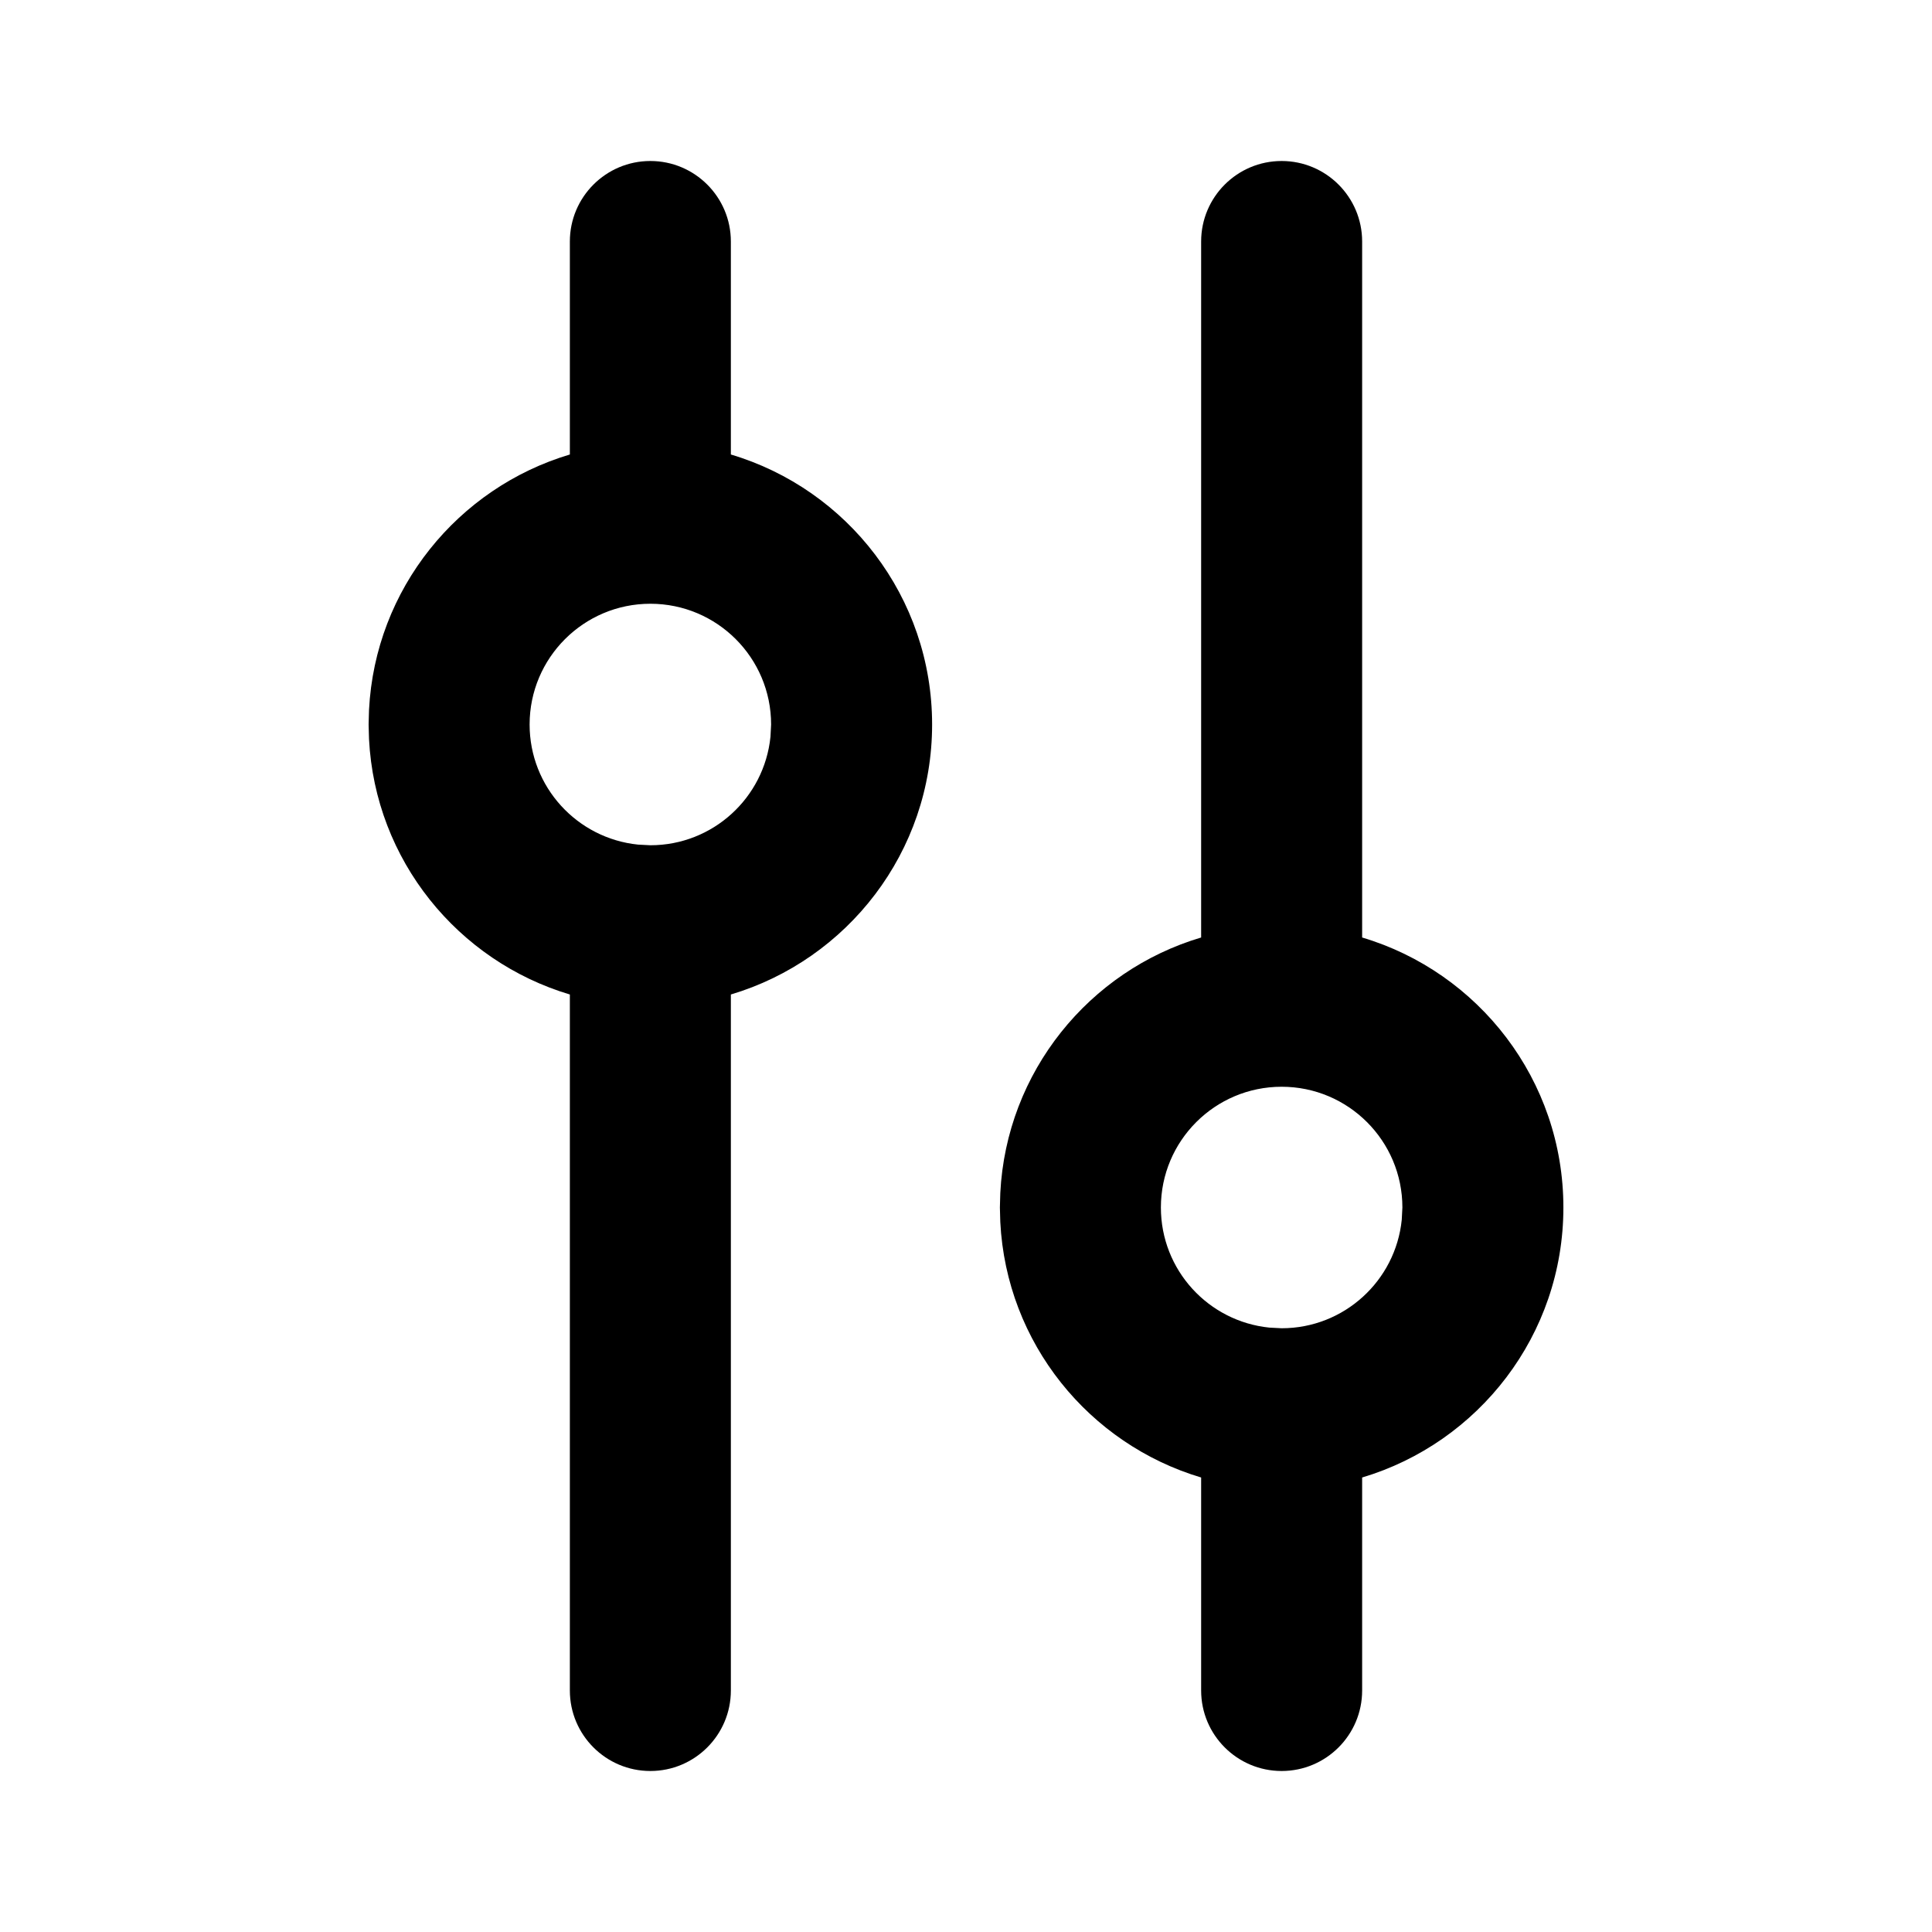
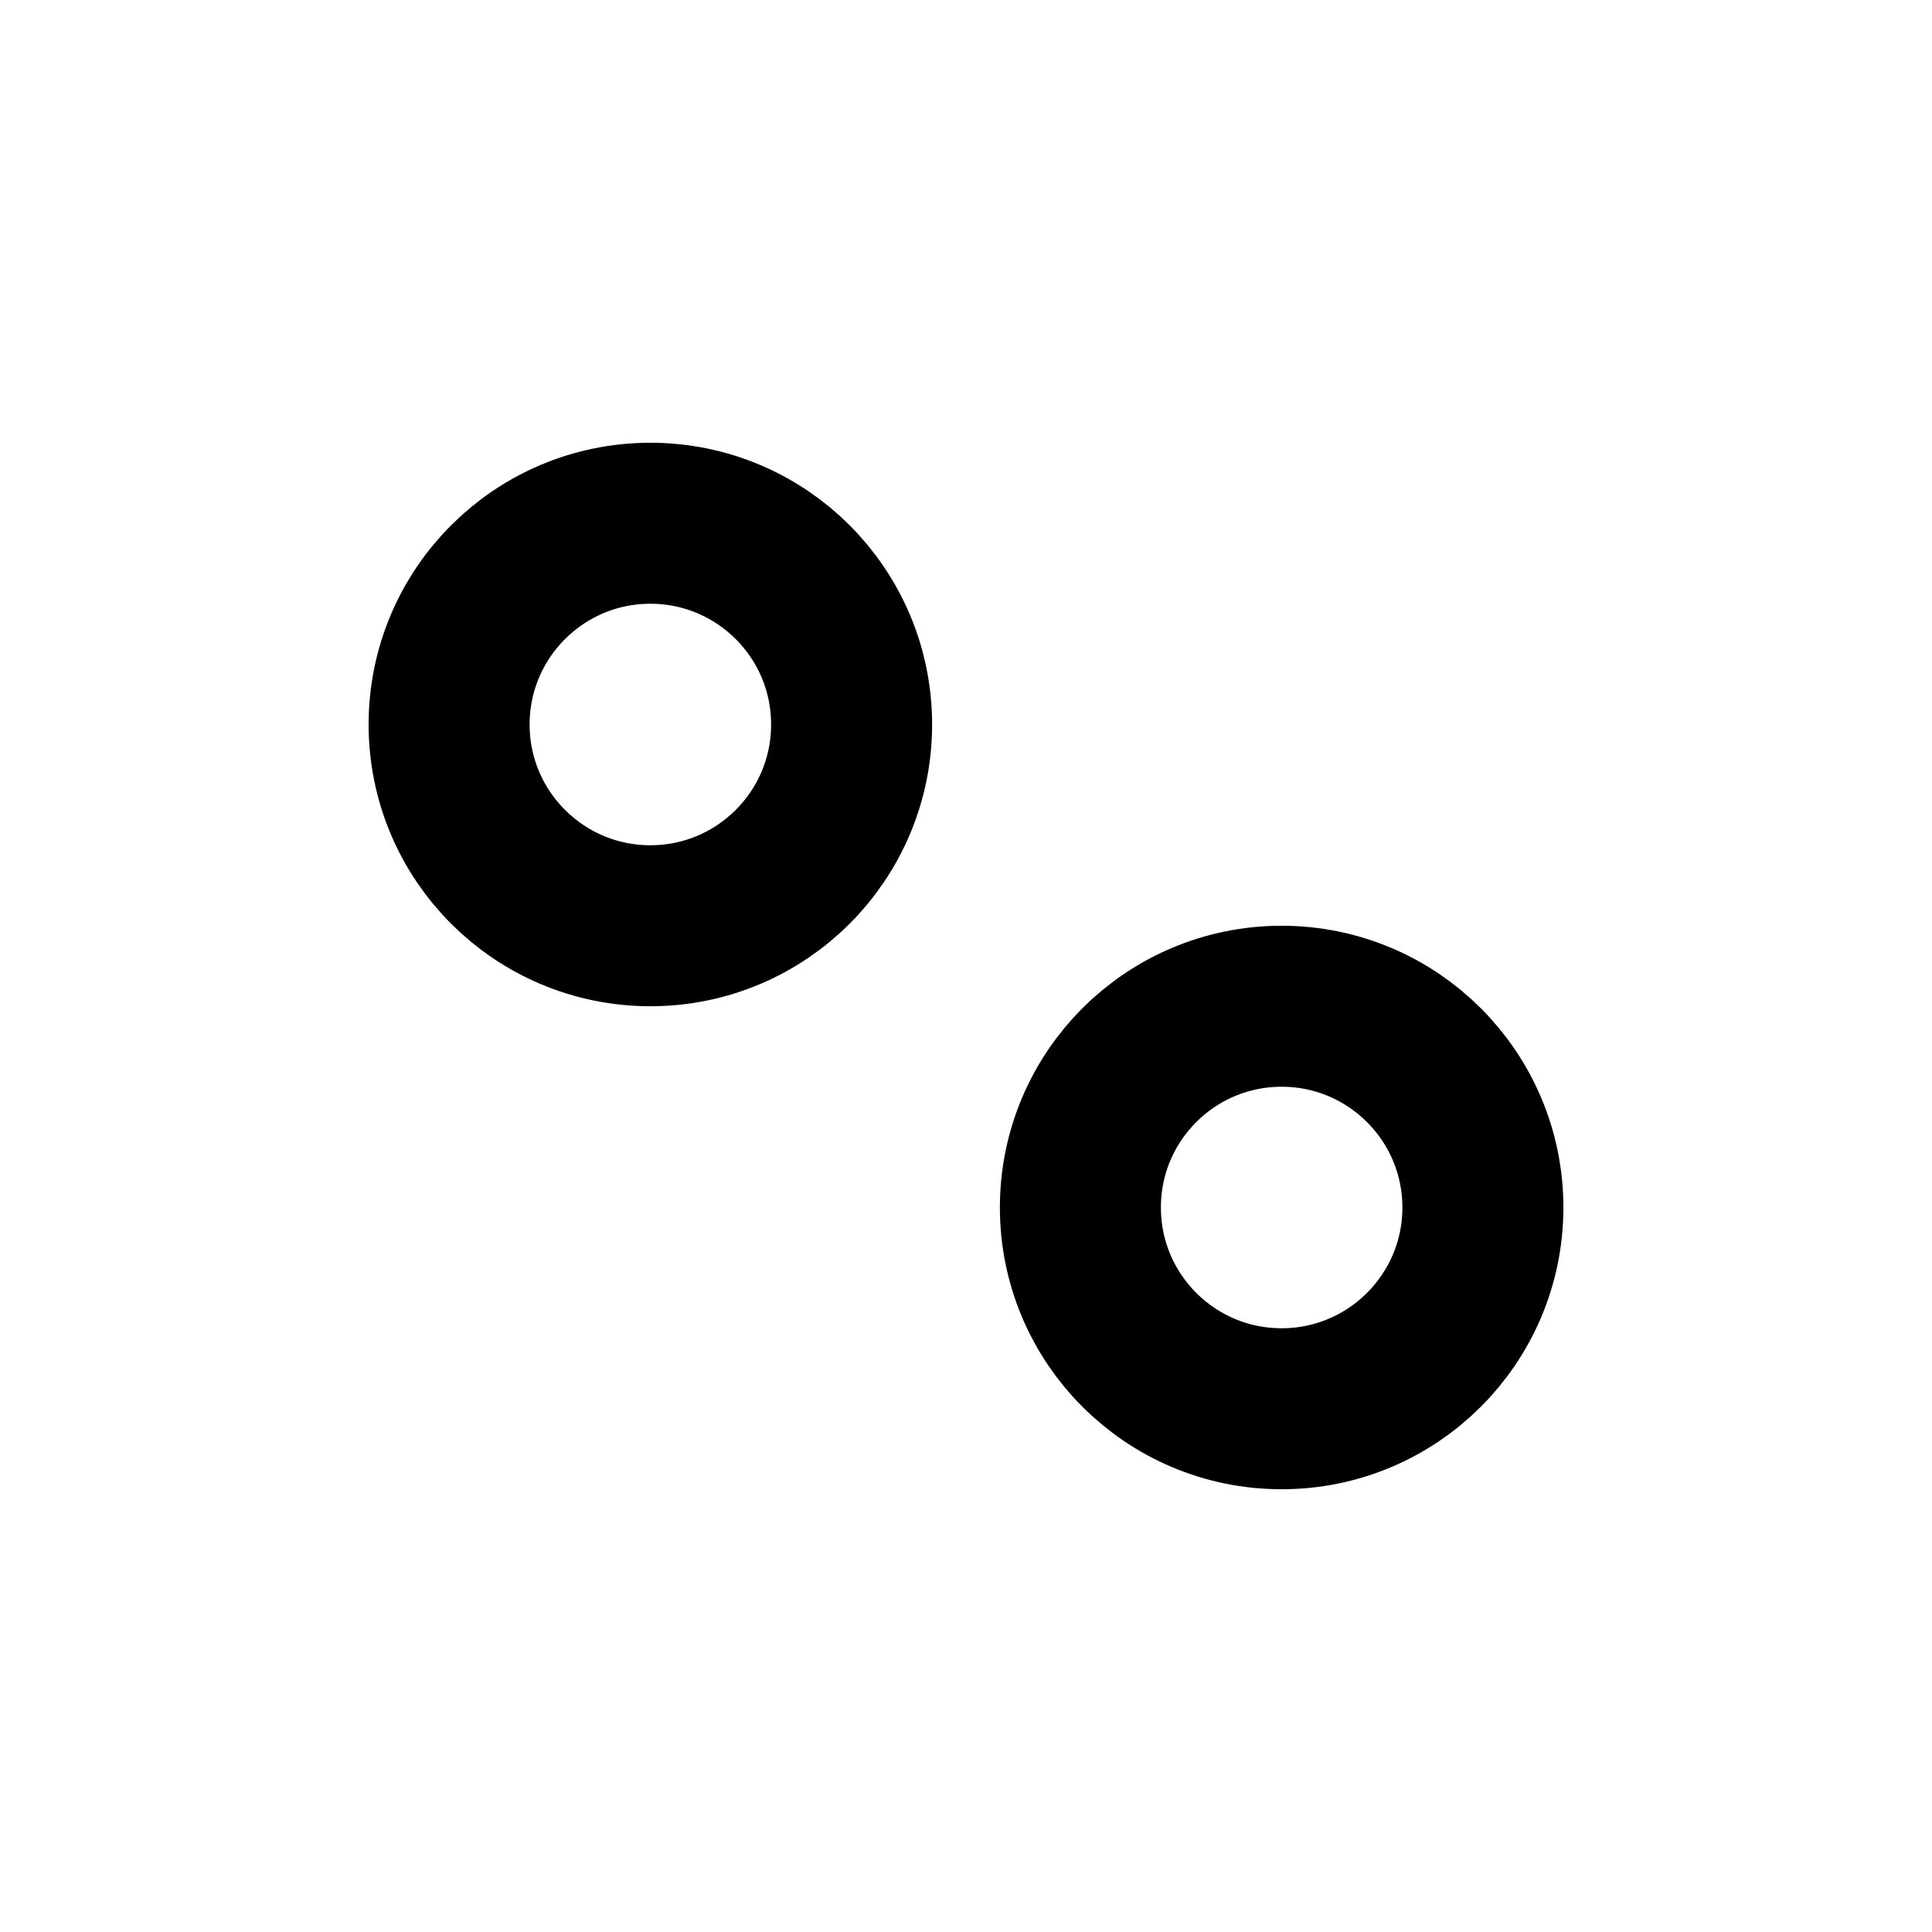
<svg xmlns="http://www.w3.org/2000/svg" width="24" height="24" viewBox="0 0 24 24" fill="none">
-   <path d="M8.079 2C8.631 2 9.079 2.448 9.079 3V5.646C10.525 6.076 11.579 7.415 11.579 9C11.579 10.585 10.525 11.923 9.079 12.354V21C9.079 21.552 8.631 22 8.079 22C7.527 22 7.079 21.552 7.079 21V12.354C5.689 11.939 4.66 10.686 4.584 9.18L4.579 9L4.584 8.82C4.66 7.314 5.689 6.06 7.079 5.646V3C7.079 2.448 7.527 2 8.079 2ZM15.921 2C16.473 2 16.921 2.448 16.921 3V11.646C18.366 12.076 19.421 13.415 19.421 15C19.421 16.585 18.366 17.923 16.921 18.354V21C16.921 21.552 16.473 22 15.921 22C15.369 22 14.921 21.552 14.921 21V18.354C13.53 17.939 12.502 16.686 12.426 15.18L12.421 15L12.426 14.82C12.502 13.314 13.53 12.059 14.921 11.646V3C14.921 2.448 15.369 2 15.921 2ZM15.921 13.5C15.092 13.5 14.421 14.172 14.421 15C14.421 15.777 15.011 16.415 15.768 16.492L15.921 16.5C16.697 16.5 17.336 15.91 17.413 15.153L17.421 15C17.421 14.172 16.749 13.5 15.921 13.5ZM8.079 7.5C7.251 7.5 6.579 8.172 6.579 9C6.579 9.777 7.17 10.415 7.926 10.492L8.079 10.5C8.856 10.5 9.494 9.91 9.571 9.153L9.579 9C9.579 8.172 8.908 7.5 8.079 7.5Z" fill="black" />
+   <path d="M8.079 6.5C9.46 6.5 10.579 7.619 10.579 9C10.579 10.381 9.46 11.5 8.079 11.5C6.699 11.5 5.579 10.381 5.579 9C5.579 7.619 6.699 6.5 8.079 6.5Z" stroke="currentColor" stroke-width="2" stroke-linecap="round" />
+   <path d="M15.921 12.5C17.301 12.5 18.421 13.619 18.421 15C18.421 16.381 17.301 17.5 15.921 17.5C14.54 17.5 13.421 16.381 13.421 15C13.421 13.619 14.54 12.5 15.921 12.5Z" stroke="currentColor" stroke-width="2" stroke-linecap="round" />
</svg>
